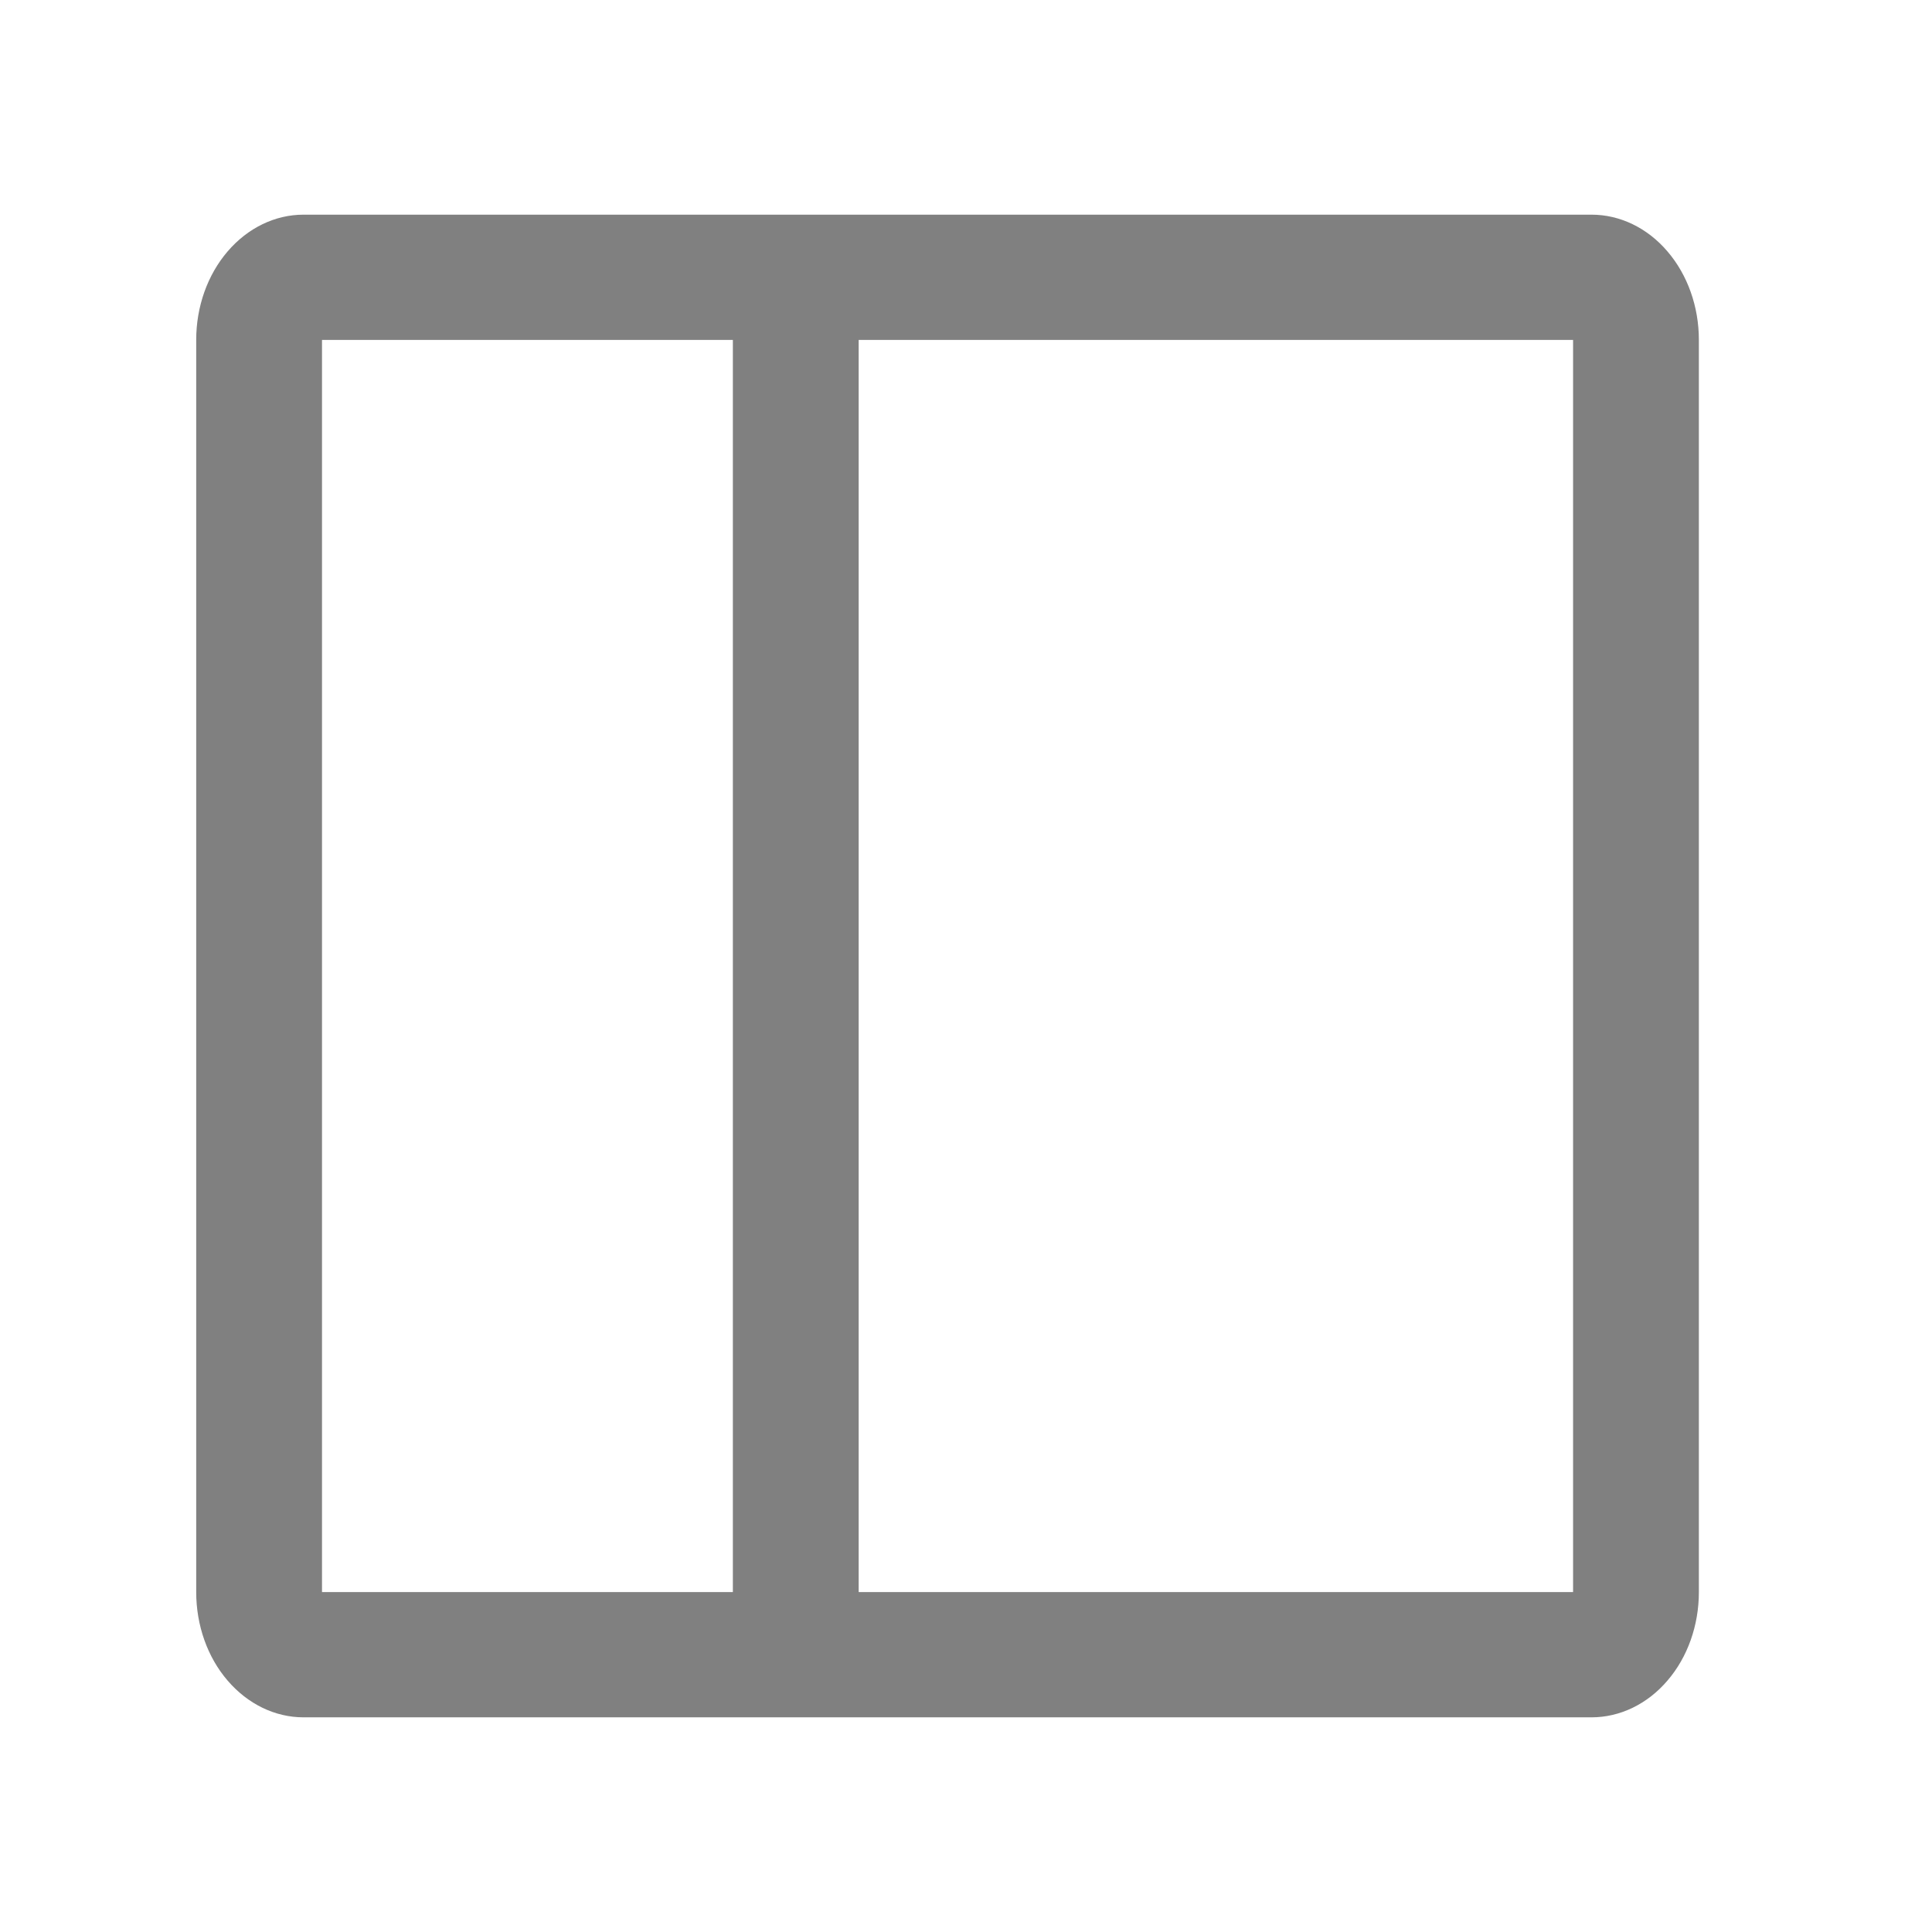
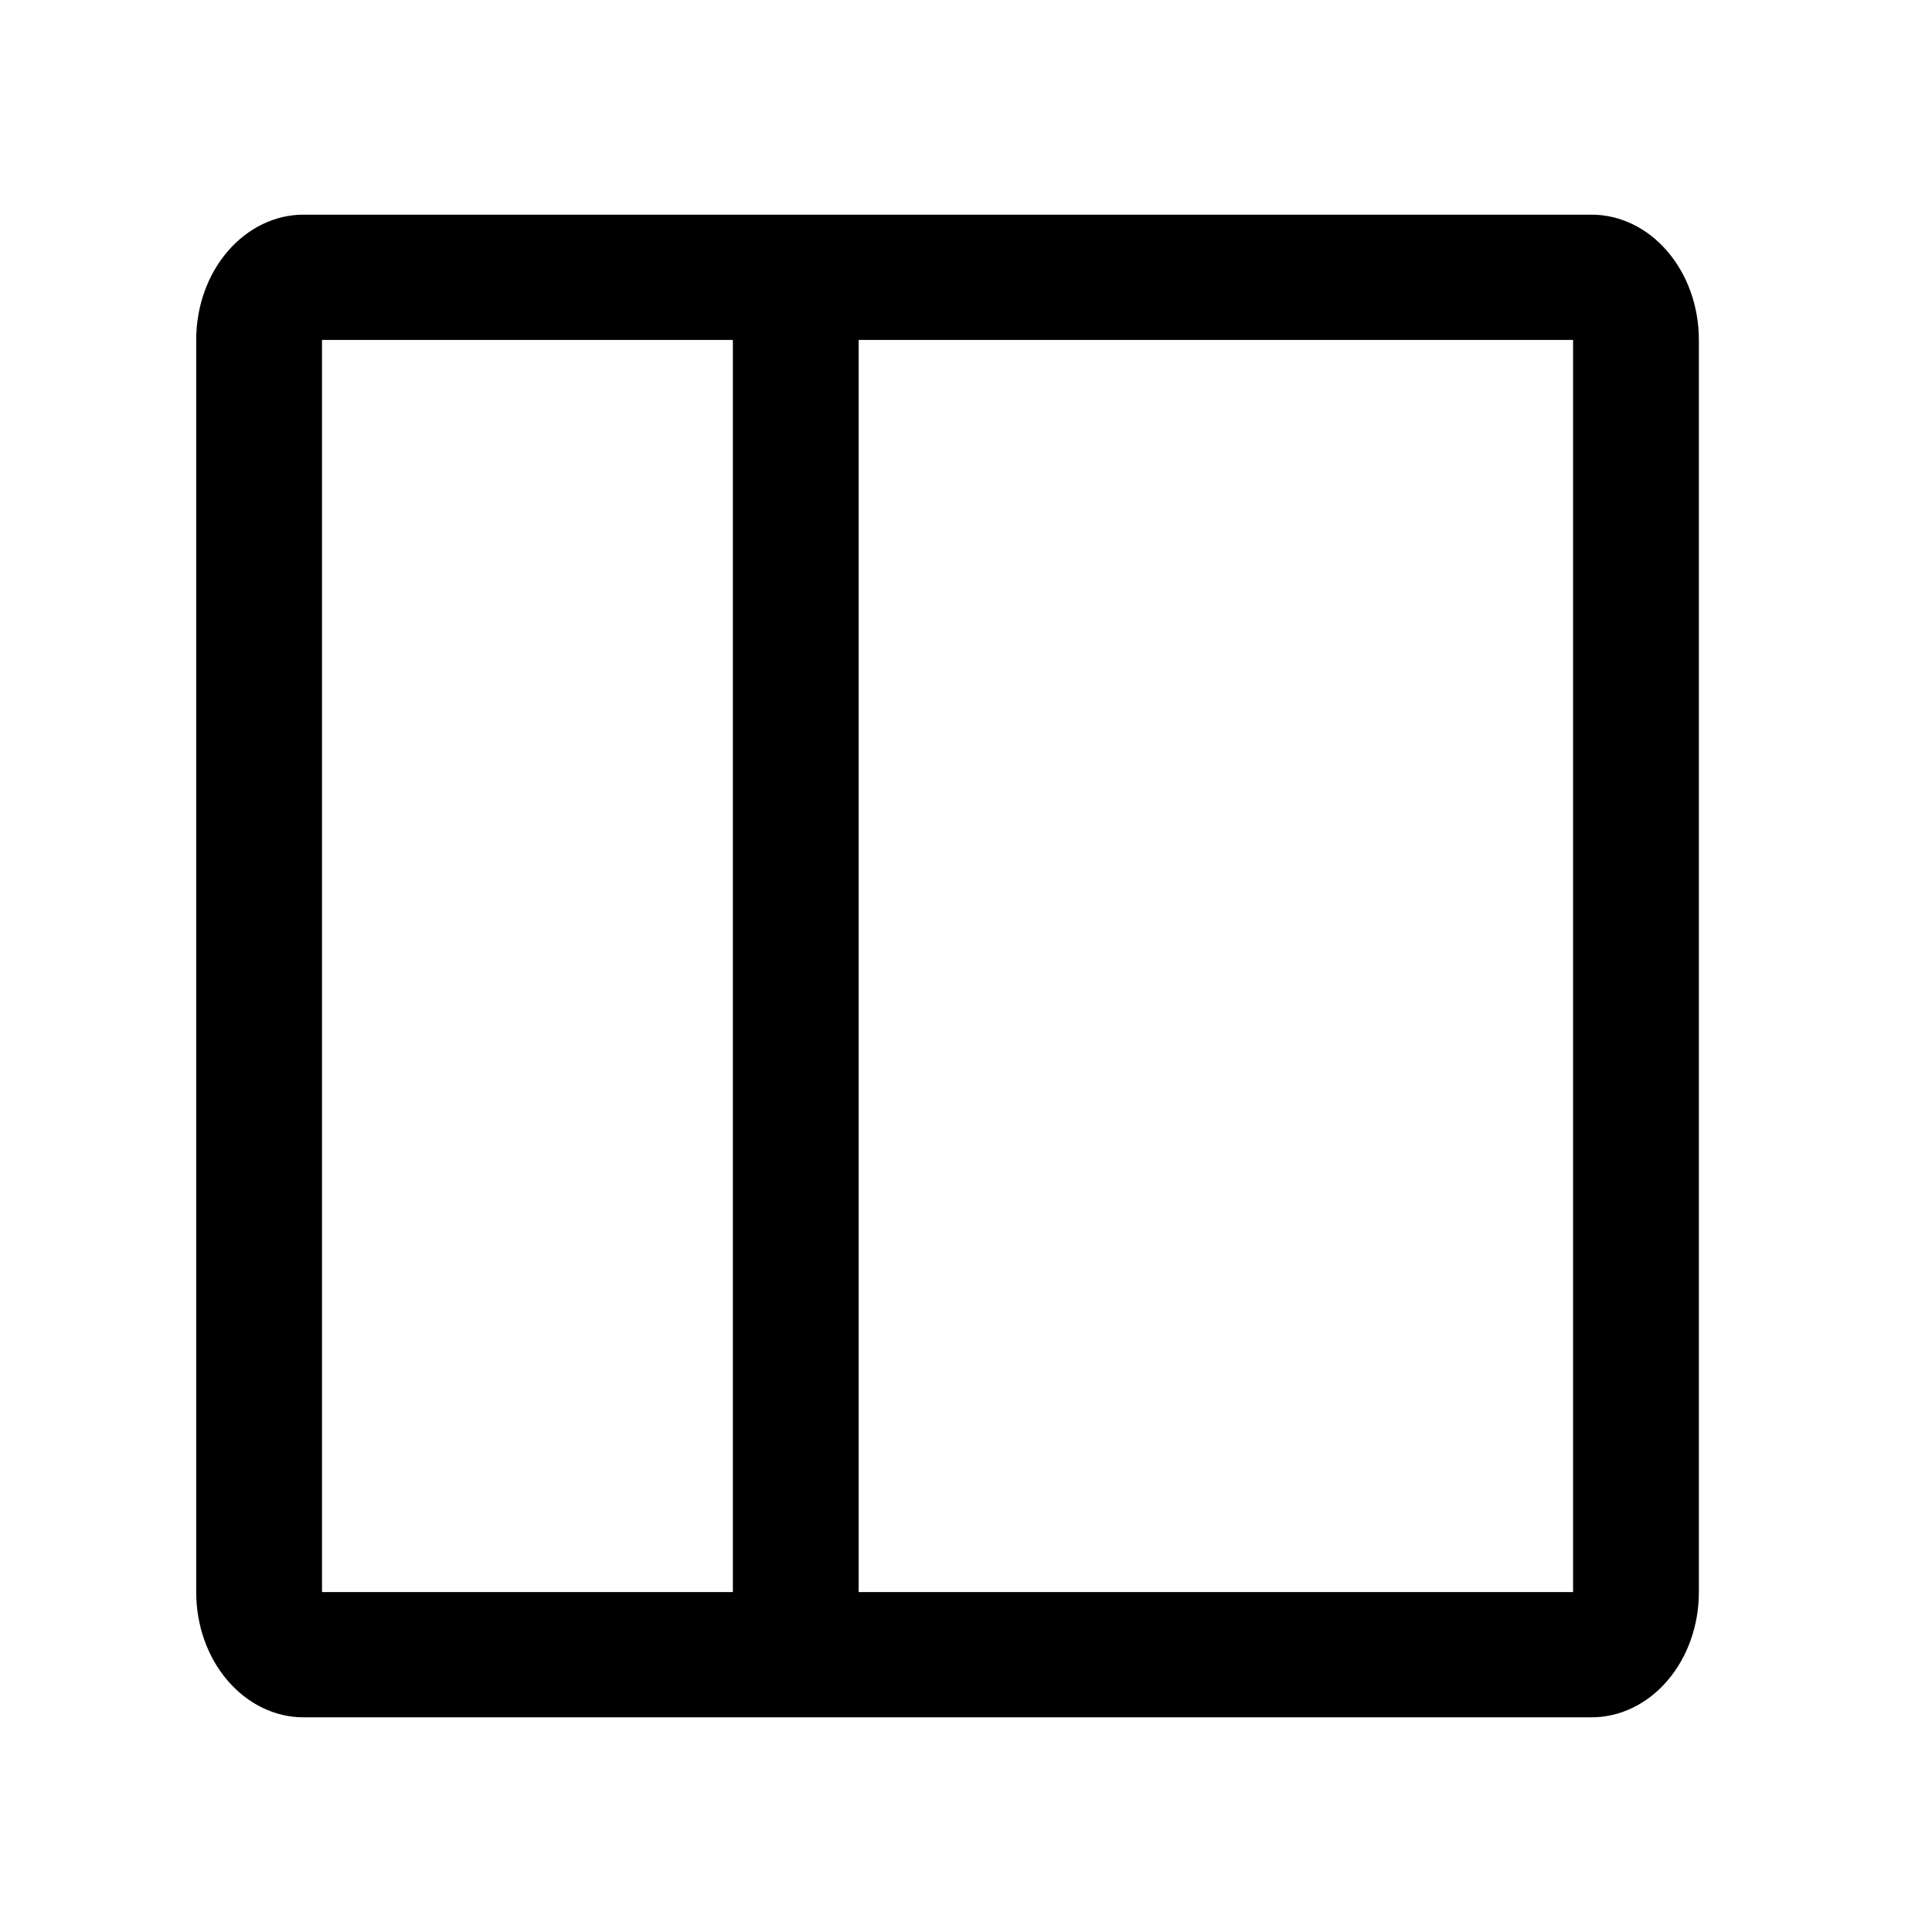
<svg xmlns="http://www.w3.org/2000/svg" width="18" height="18" viewBox="0 0 18 18" fill="none">
-   <path d="M14.828 2H2.828C2.563 2 2.309 2.123 2.121 2.342C1.933 2.561 1.828 2.857 1.828 3.167V14.833C1.828 15.143 1.933 15.44 2.121 15.658C2.309 15.877 2.563 16 2.828 16H14.828C15.093 16 15.348 15.877 15.535 15.658C15.723 15.44 15.828 15.143 15.828 14.833V3.167C15.828 2.857 15.723 2.561 15.535 2.342C15.348 2.123 15.093 2 14.828 2ZM3 3.167H6.828V14.833H3V9V3.167ZM14.656 14.833H8V9V3.167H11.414H14.656V9V14.833Z" fill="#808080" />
+   <path d="M14.828 2H2.828C2.563 2 2.309 2.123 2.121 2.342C1.933 2.561 1.828 2.857 1.828 3.167V14.833C1.828 15.143 1.933 15.44 2.121 15.658C2.309 15.877 2.563 16 2.828 16H14.828C15.093 16 15.348 15.877 15.535 15.658C15.723 15.44 15.828 15.143 15.828 14.833V3.167C15.828 2.857 15.723 2.561 15.535 2.342C15.348 2.123 15.093 2 14.828 2ZM3 3.167H6.828V14.833H3V9V3.167ZM14.656 14.833H8V9V3.167H11.414H14.656V9V14.833Z" fill="black" />
</svg>
